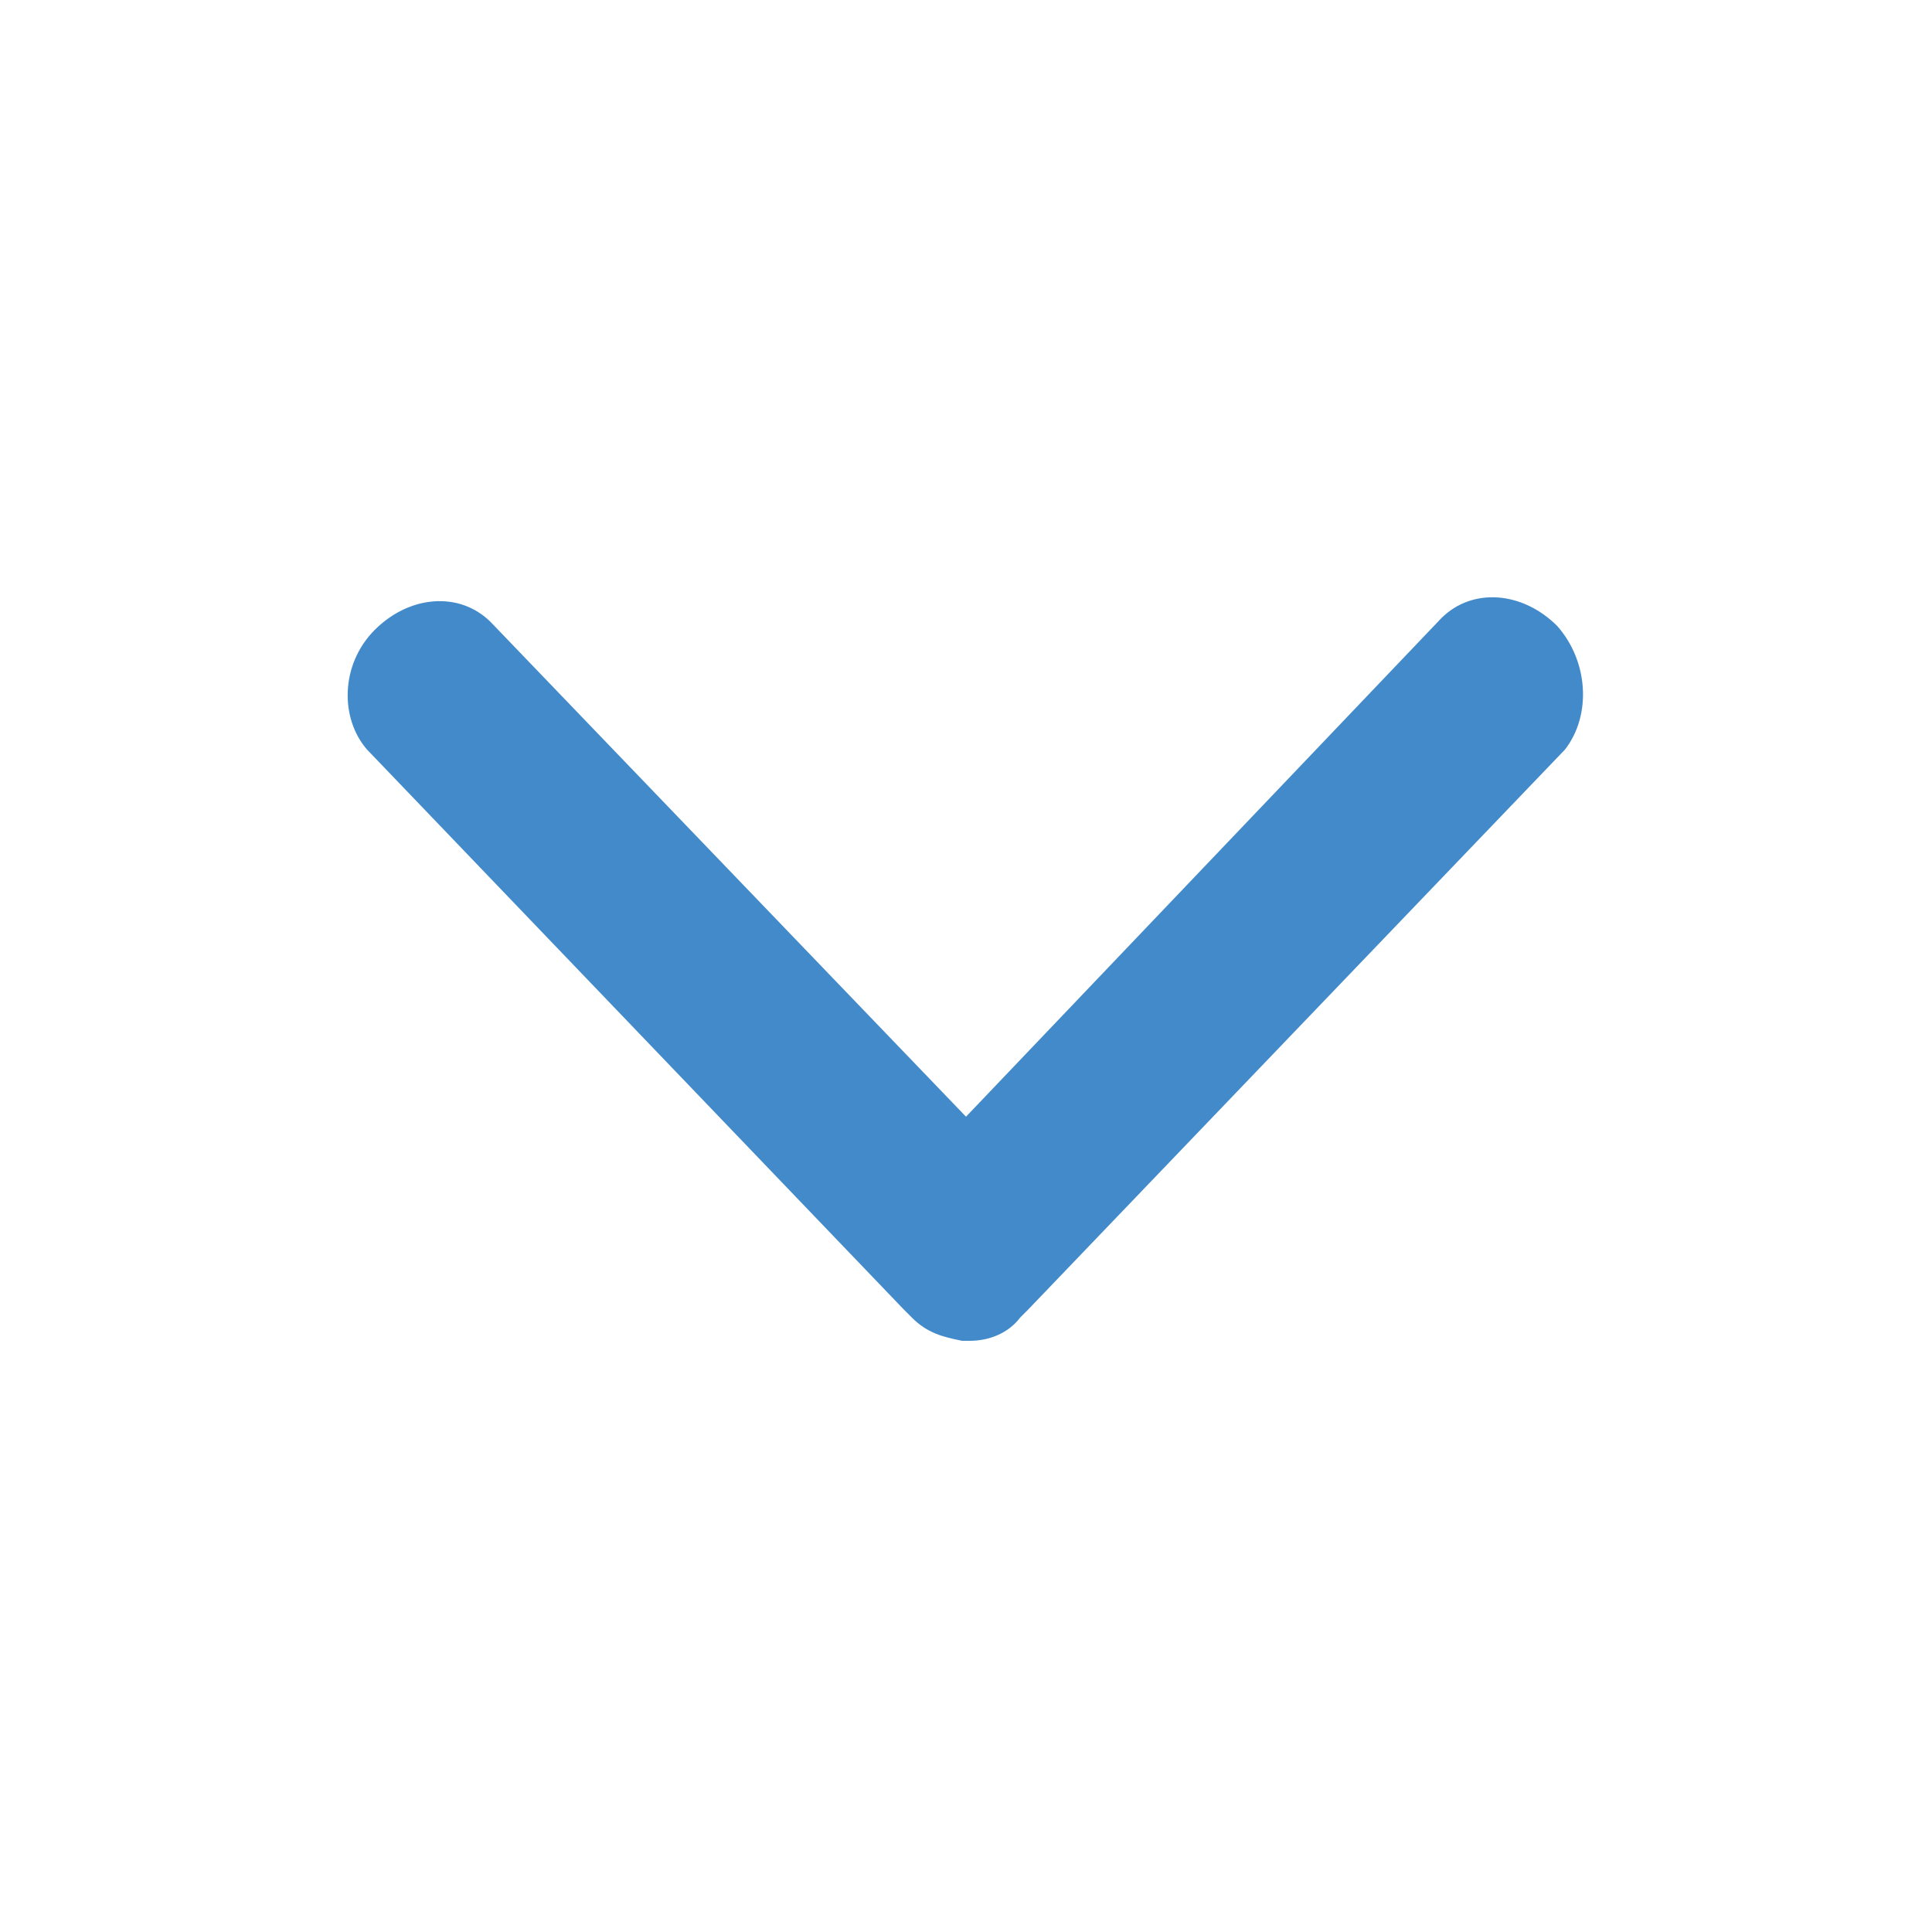
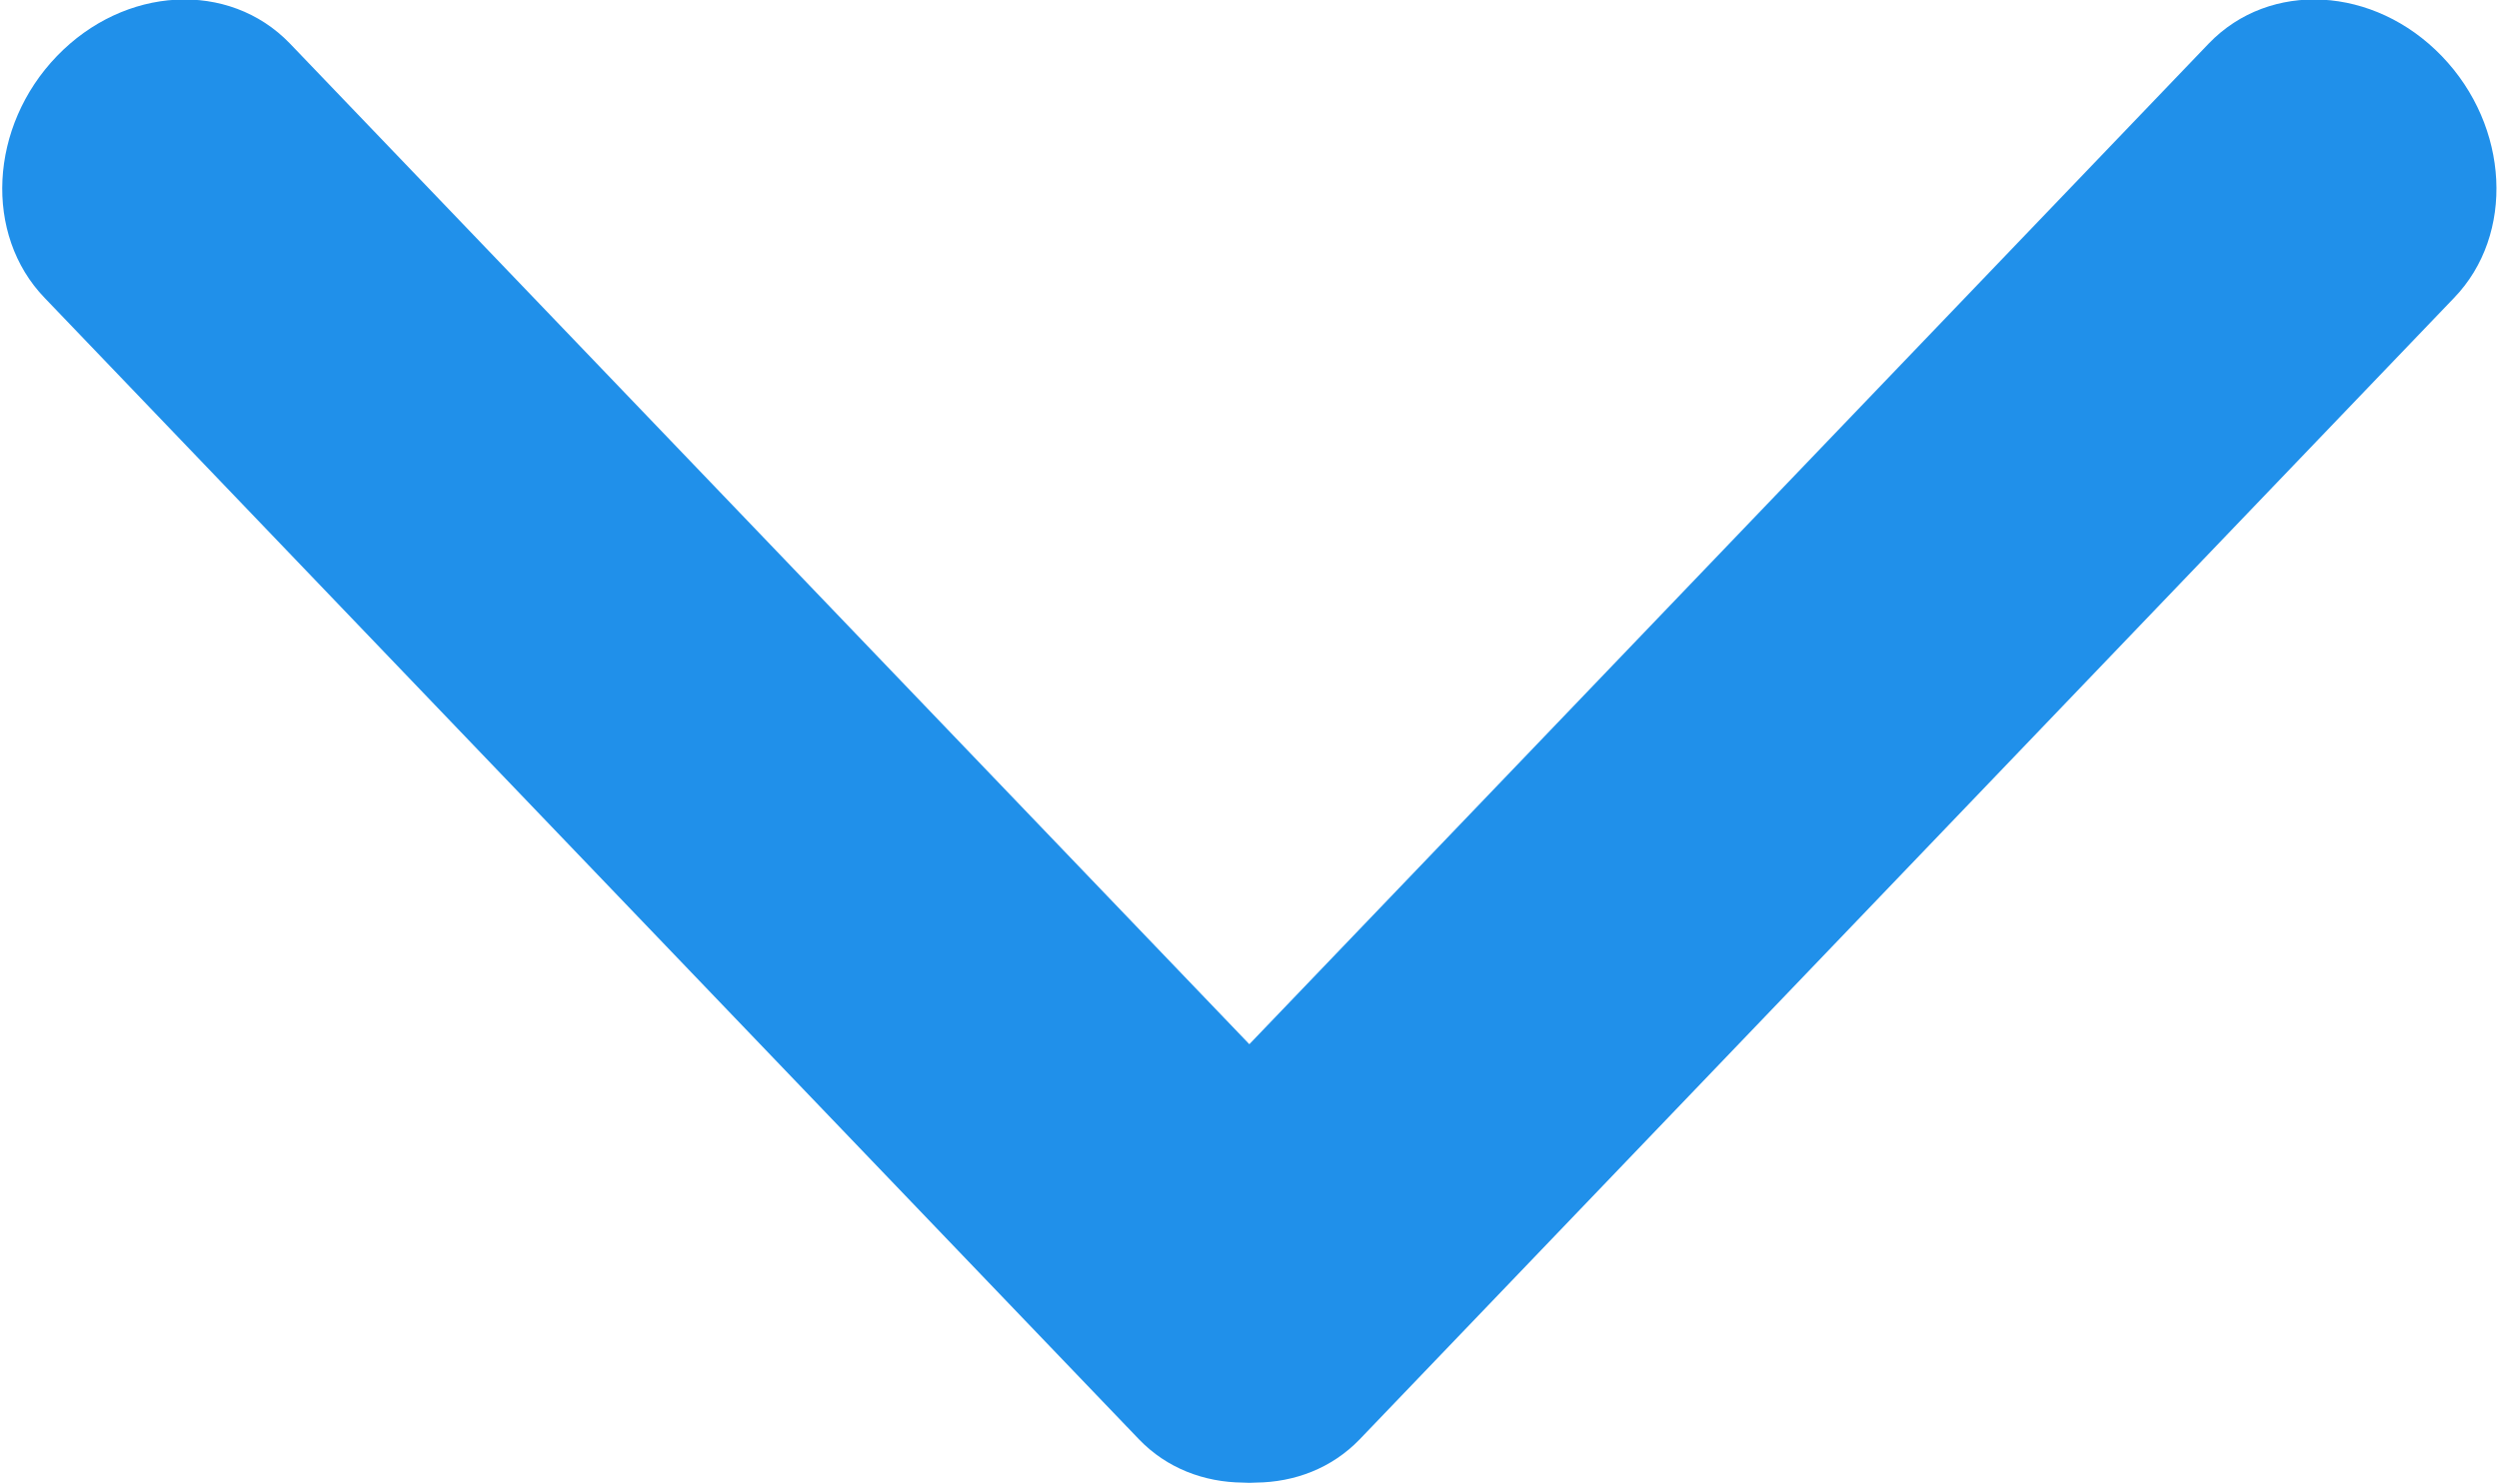
- <svg xmlns="http://www.w3.org/2000/svg" version="1.1" id="Layer_1" x="0px" y="0px" width="50px" height="50px" viewBox="0 0 50 50" enable-background="new 0 0 50 50" xml:space="preserve">
-   <g>
-     <g>
-       <path fill-rule="evenodd" clip-rule="evenodd" fill="#428ACA" d="M40.3,16.2c-0.9-0.9-2.2-1-3-0.2L25,28.9L12.7,16.1    c-0.8-0.8-2.1-0.7-3,0.2c-0.9,0.9-0.9,2.3-0.2,3.1l13.9,14.5c0,0,0,0,0,0c0,0,0,0,0,0l0.2,0.2c0.4,0.4,0.8,0.5,1.3,0.6    c0,0,0.1,0,0.1,0c0,0,0.1,0,0.1,0c0.5,0,1-0.2,1.3-0.6l0.2-0.2c0,0,0,0,0,0c0,0,0,0,0,0l13.9-14.5C41.2,18.5,41.1,17.1,40.3,16.2z    " />
-     </g>
-   </g>
+ <svg xmlns="http://www.w3.org/2000/svg" preserveAspectRatio="xMidYMid" width="32" height="19" viewBox="0 0 32 19">
+   <path id="path-1" fill-rule="evenodd" fill="#2090ea" d="M31.425,3.815 C31.425,3.815 17.570,18.270 17.570,18.270 C17.569,18.271 17.569,18.272 17.568,18.273 C17.566,18.274 17.565,18.276 17.563,18.277 C17.563,18.277 17.411,18.436 17.411,18.436 C17.052,18.808 16.576,18.985 16.082,18.990 C16.054,18.992 16.026,18.992 15.998,18.993 C15.970,18.992 15.942,18.992 15.914,18.990 C15.420,18.985 14.943,18.808 14.585,18.436 C14.585,18.436 14.433,18.277 14.433,18.277 C14.431,18.275 14.429,18.274 14.428,18.273 C14.427,18.272 14.427,18.271 14.426,18.270 C14.426,18.270 0.571,3.815 0.571,3.815 C-0.210,3.005 -0.139,1.619 0.728,0.719 C1.595,-0.181 2.930,-0.254 3.711,0.556 C3.711,0.556 15.998,13.375 15.998,13.375 C15.998,13.375 28.285,0.556 28.285,0.556 C29.066,-0.254 30.401,-0.181 31.268,0.719 C32.135,1.619 32.206,3.005 31.425,3.815 Z" />
</svg>
